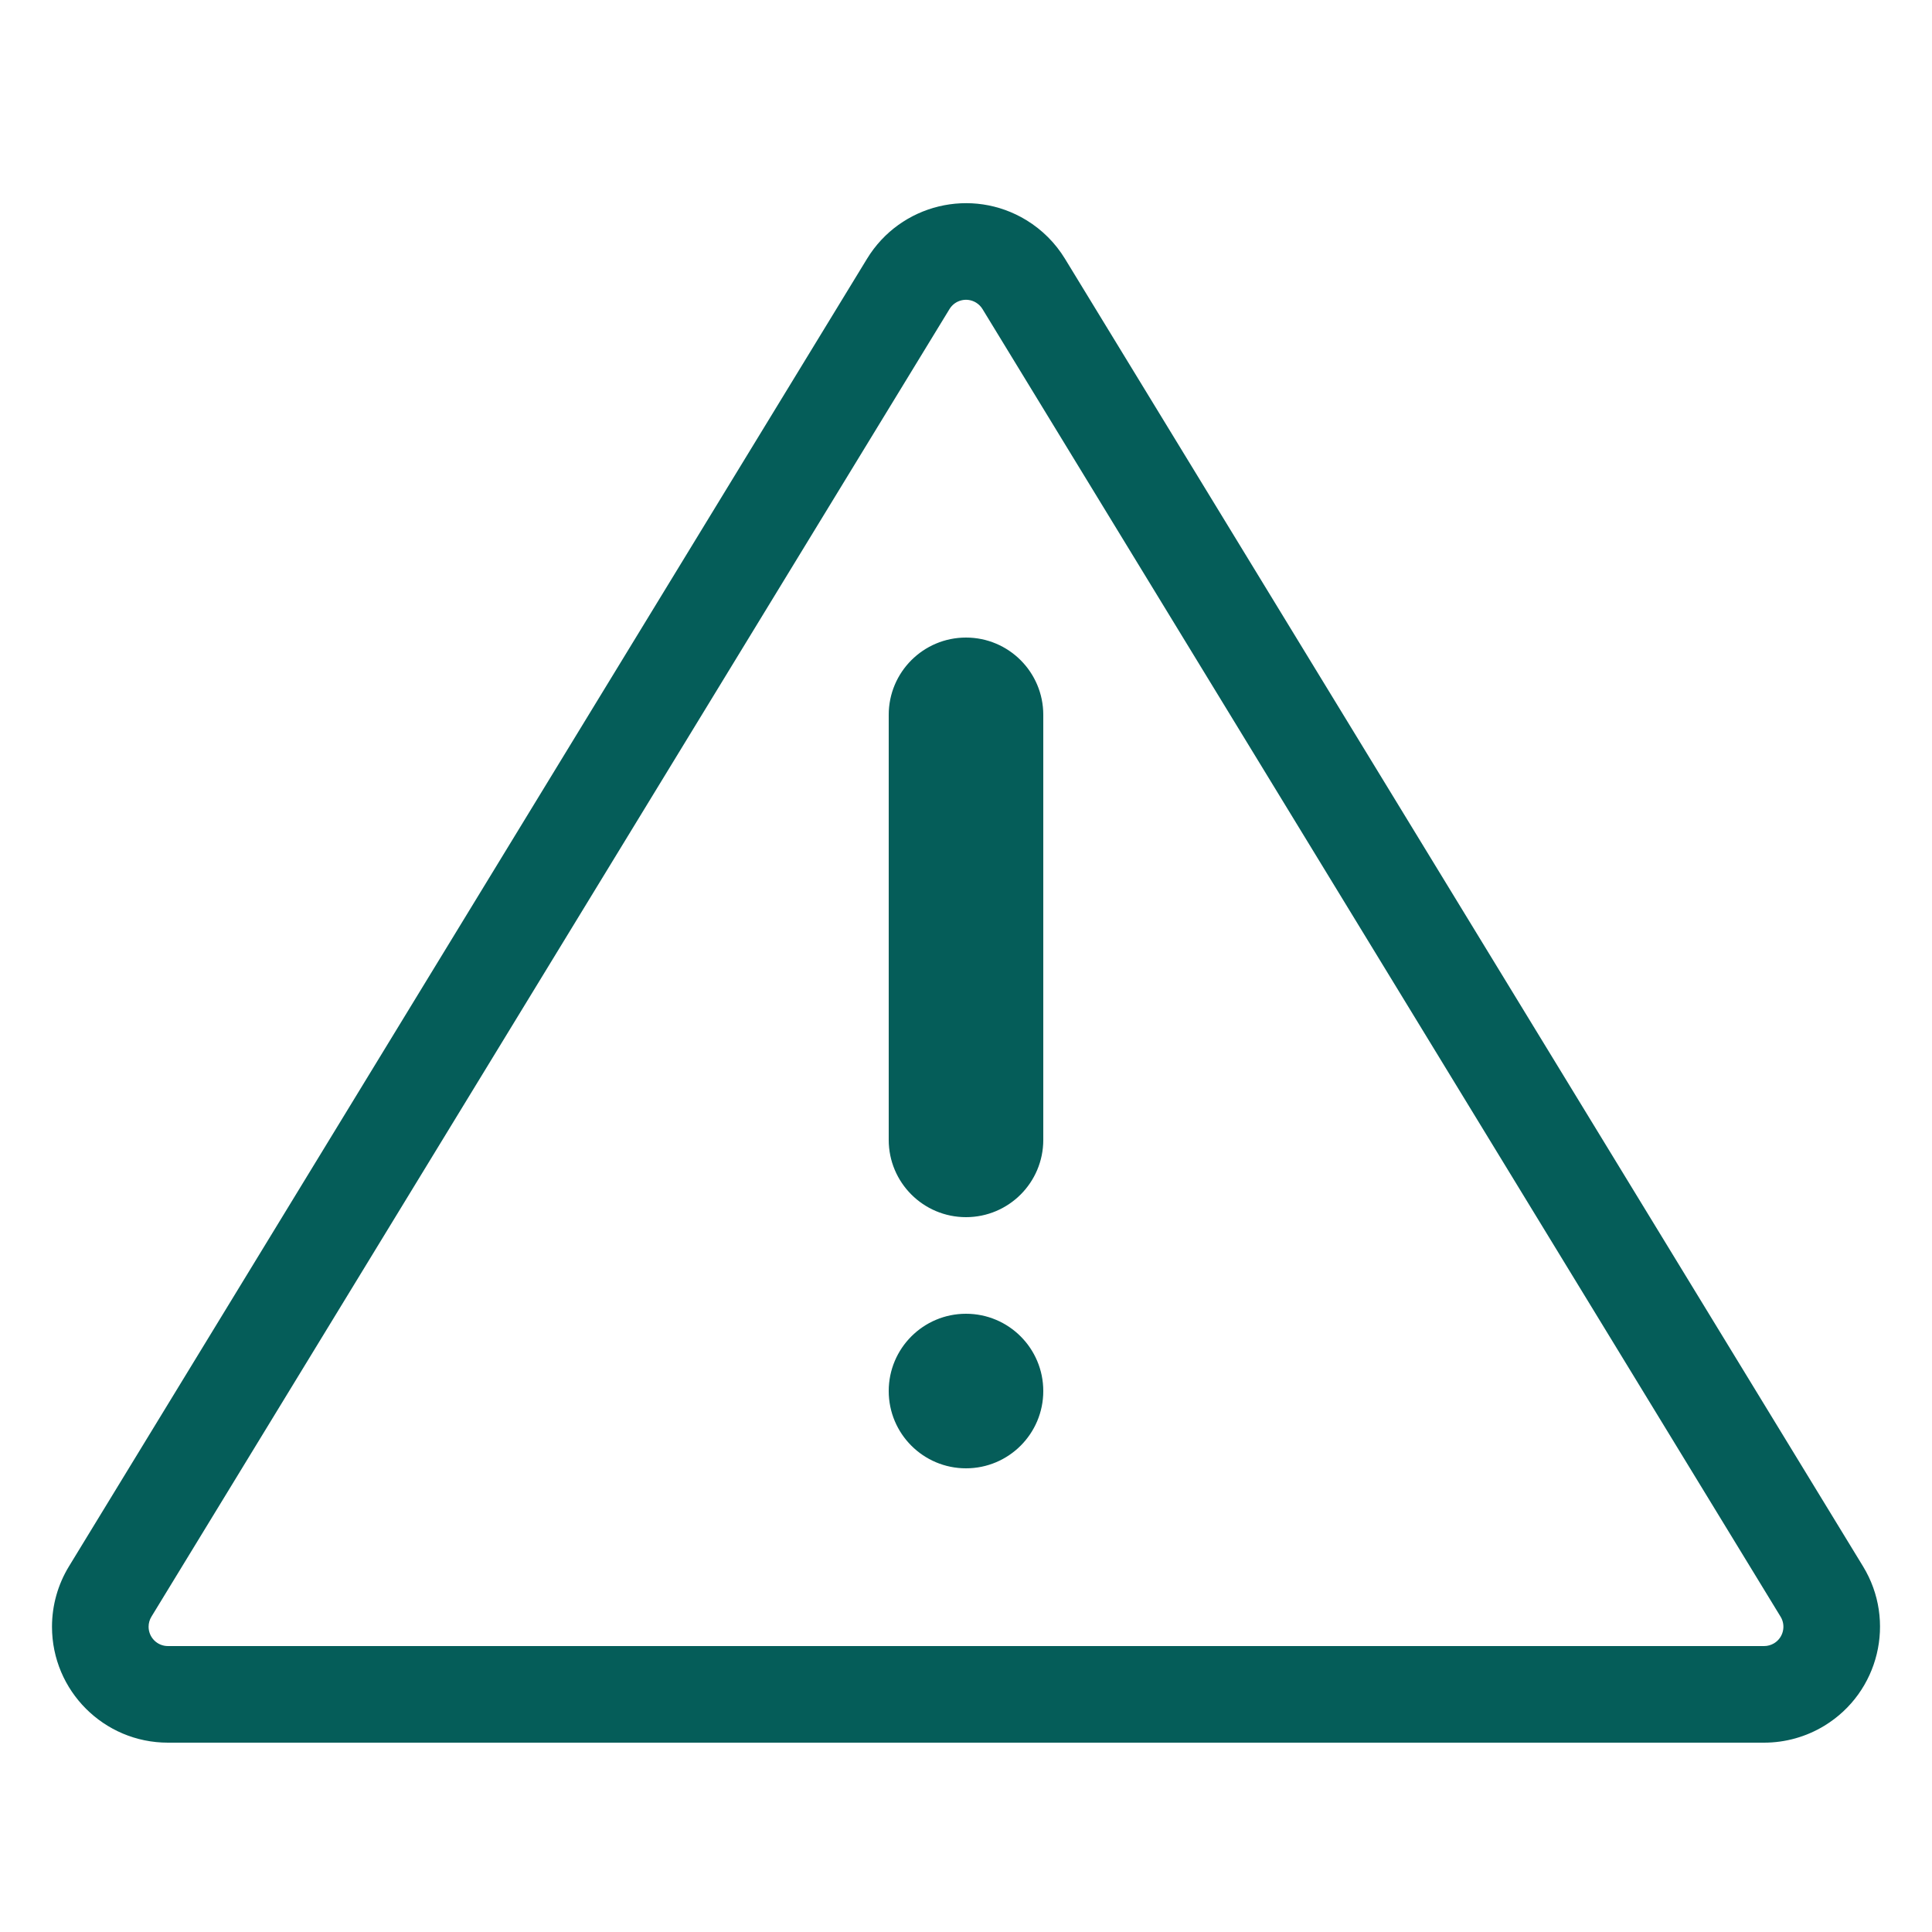
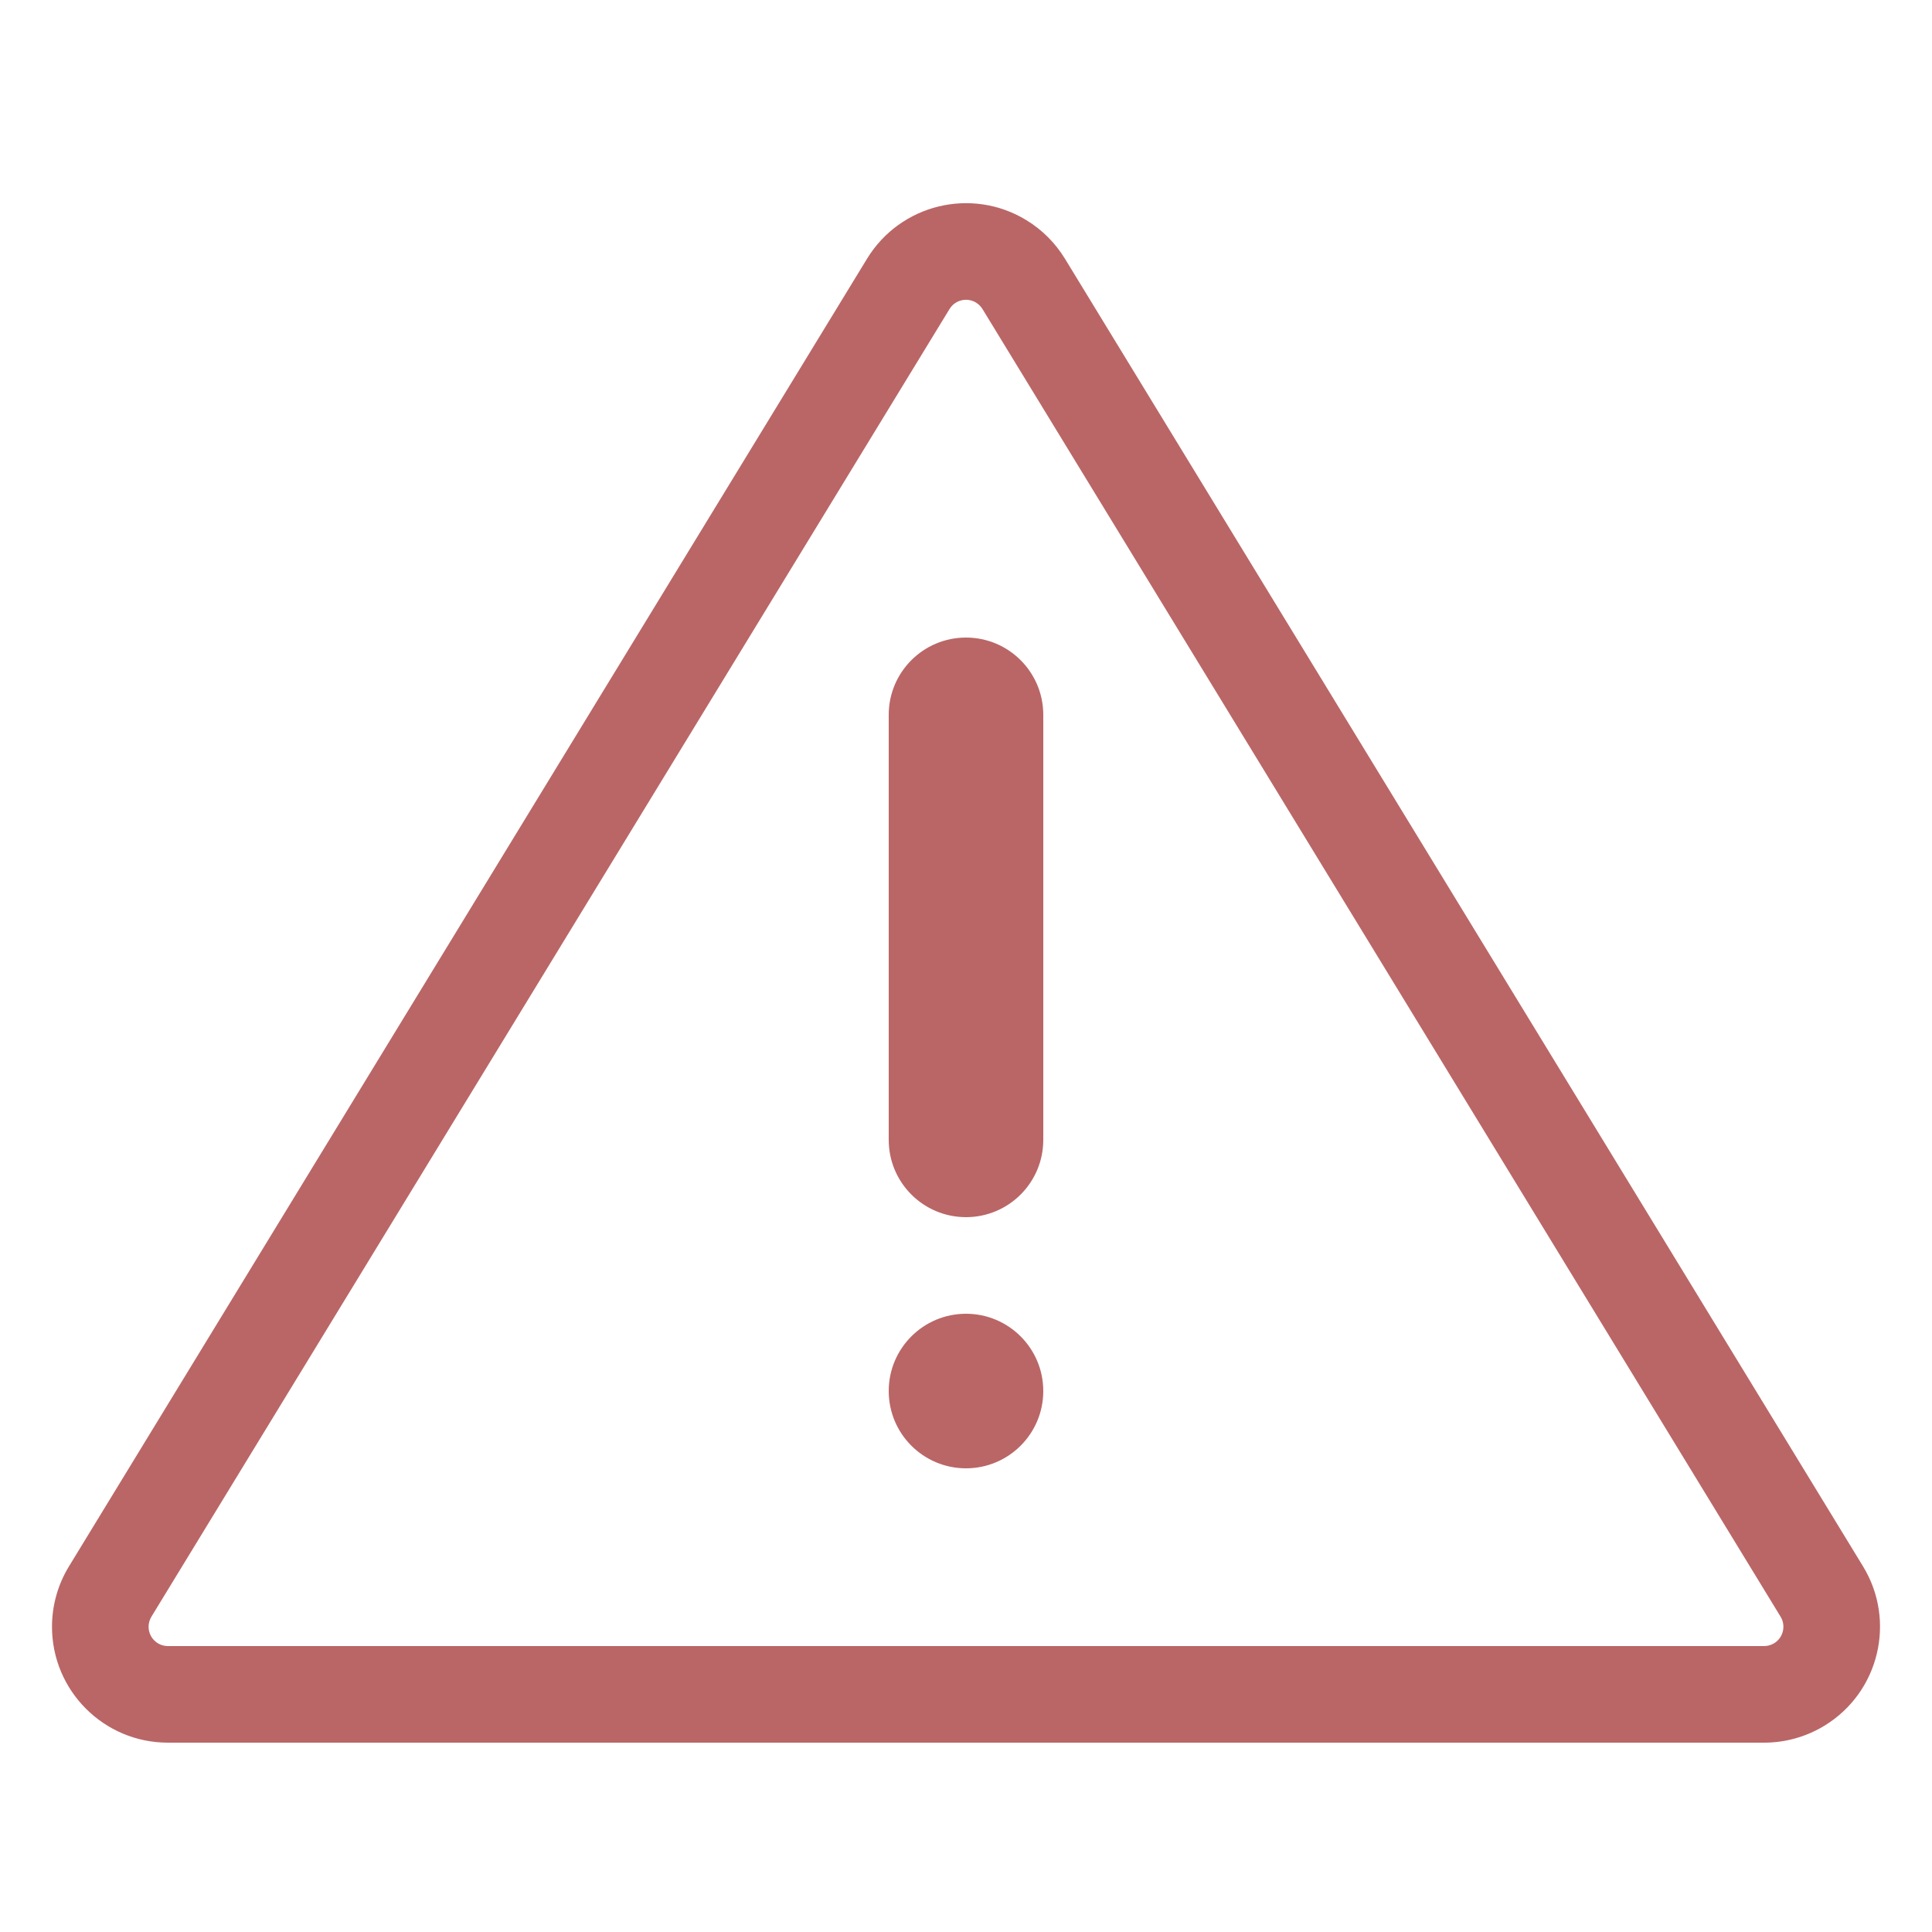
- <svg xmlns="http://www.w3.org/2000/svg" fill="#055D59" width="800px" height="800px" viewBox="0 0 1024 1024">
-   <g id="SVGRepo_bgCarrier" stroke-width="0" />
-   <g id="SVGRepo_tracerCarrier" stroke-linecap="round" stroke-linejoin="round" />
-   <g id="SVGRepo_iconCarrier">
-     <path d="M520.741 163.801a10.234 10.234 0 00-3.406-3.406c-4.827-2.946-11.129-1.421-14.075 3.406L80.258 856.874a10.236 10.236 0 00-1.499 5.335c0 5.655 4.585 10.24 10.24 10.24h846.004c1.882 0 3.728-.519 5.335-1.499 4.827-2.946 6.352-9.248 3.406-14.075L520.742 163.802zm43.703-26.674L987.446 830.2c17.678 28.964 8.528 66.774-20.436 84.452a61.445 61.445 0 01-32.008 8.996H88.998c-33.932 0-61.44-27.508-61.44-61.44a61.445 61.445 0 018.996-32.008l423.002-693.073c17.678-28.964 55.488-38.113 84.452-20.436a61.438 61.438 0 0120.436 20.436zM512 778.24c22.622 0 40.96-18.338 40.96-40.96s-18.338-40.96-40.96-40.96-40.96 18.338-40.96 40.96 18.338 40.96 40.96 40.96zm0-440.32c-22.622 0-40.96 18.338-40.96 40.96v225.28c0 22.622 18.338 40.96 40.96 40.96s40.96-18.338 40.96-40.96V378.88c0-22.622-18.338-40.96-40.96-40.96z" />
-   </g>
+ <svg xmlns="http://www.w3.org/2000/svg" fill="#ba6666" width="800" height="800" viewBox="0 0 1024 1024">
+   <path d="M520.741 163.801a10.234 10.234 0 00-3.406-3.406c-4.827-2.946-11.129-1.421-14.075 3.406L80.258 856.874a10.236 10.236 0 00-1.499 5.335c0 5.655 4.585 10.24 10.24 10.24h846.004c1.882 0 3.728-.519 5.335-1.499 4.827-2.946 6.352-9.248 3.406-14.075L520.742 163.802zm43.703-26.674L987.446 830.2c17.678 28.964 8.528 66.774-20.436 84.452a61.445 61.445 0 01-32.008 8.996H88.998c-33.932 0-61.44-27.508-61.44-61.44a61.445 61.445 0 018.996-32.008l423.002-693.073c17.678-28.964 55.488-38.113 84.452-20.436a61.438 61.438 0 0120.436 20.436zM512 778.24c22.622 0 40.96-18.338 40.96-40.96s-18.338-40.96-40.96-40.96-40.96 18.338-40.96 40.96 18.338 40.96 40.96 40.96zm0-440.32c-22.622 0-40.96 18.338-40.96 40.96v225.28c0 22.622 18.338 40.96 40.96 40.96s40.96-18.338 40.96-40.96V378.88c0-22.622-18.338-40.96-40.96-40.96z" />
</svg>
